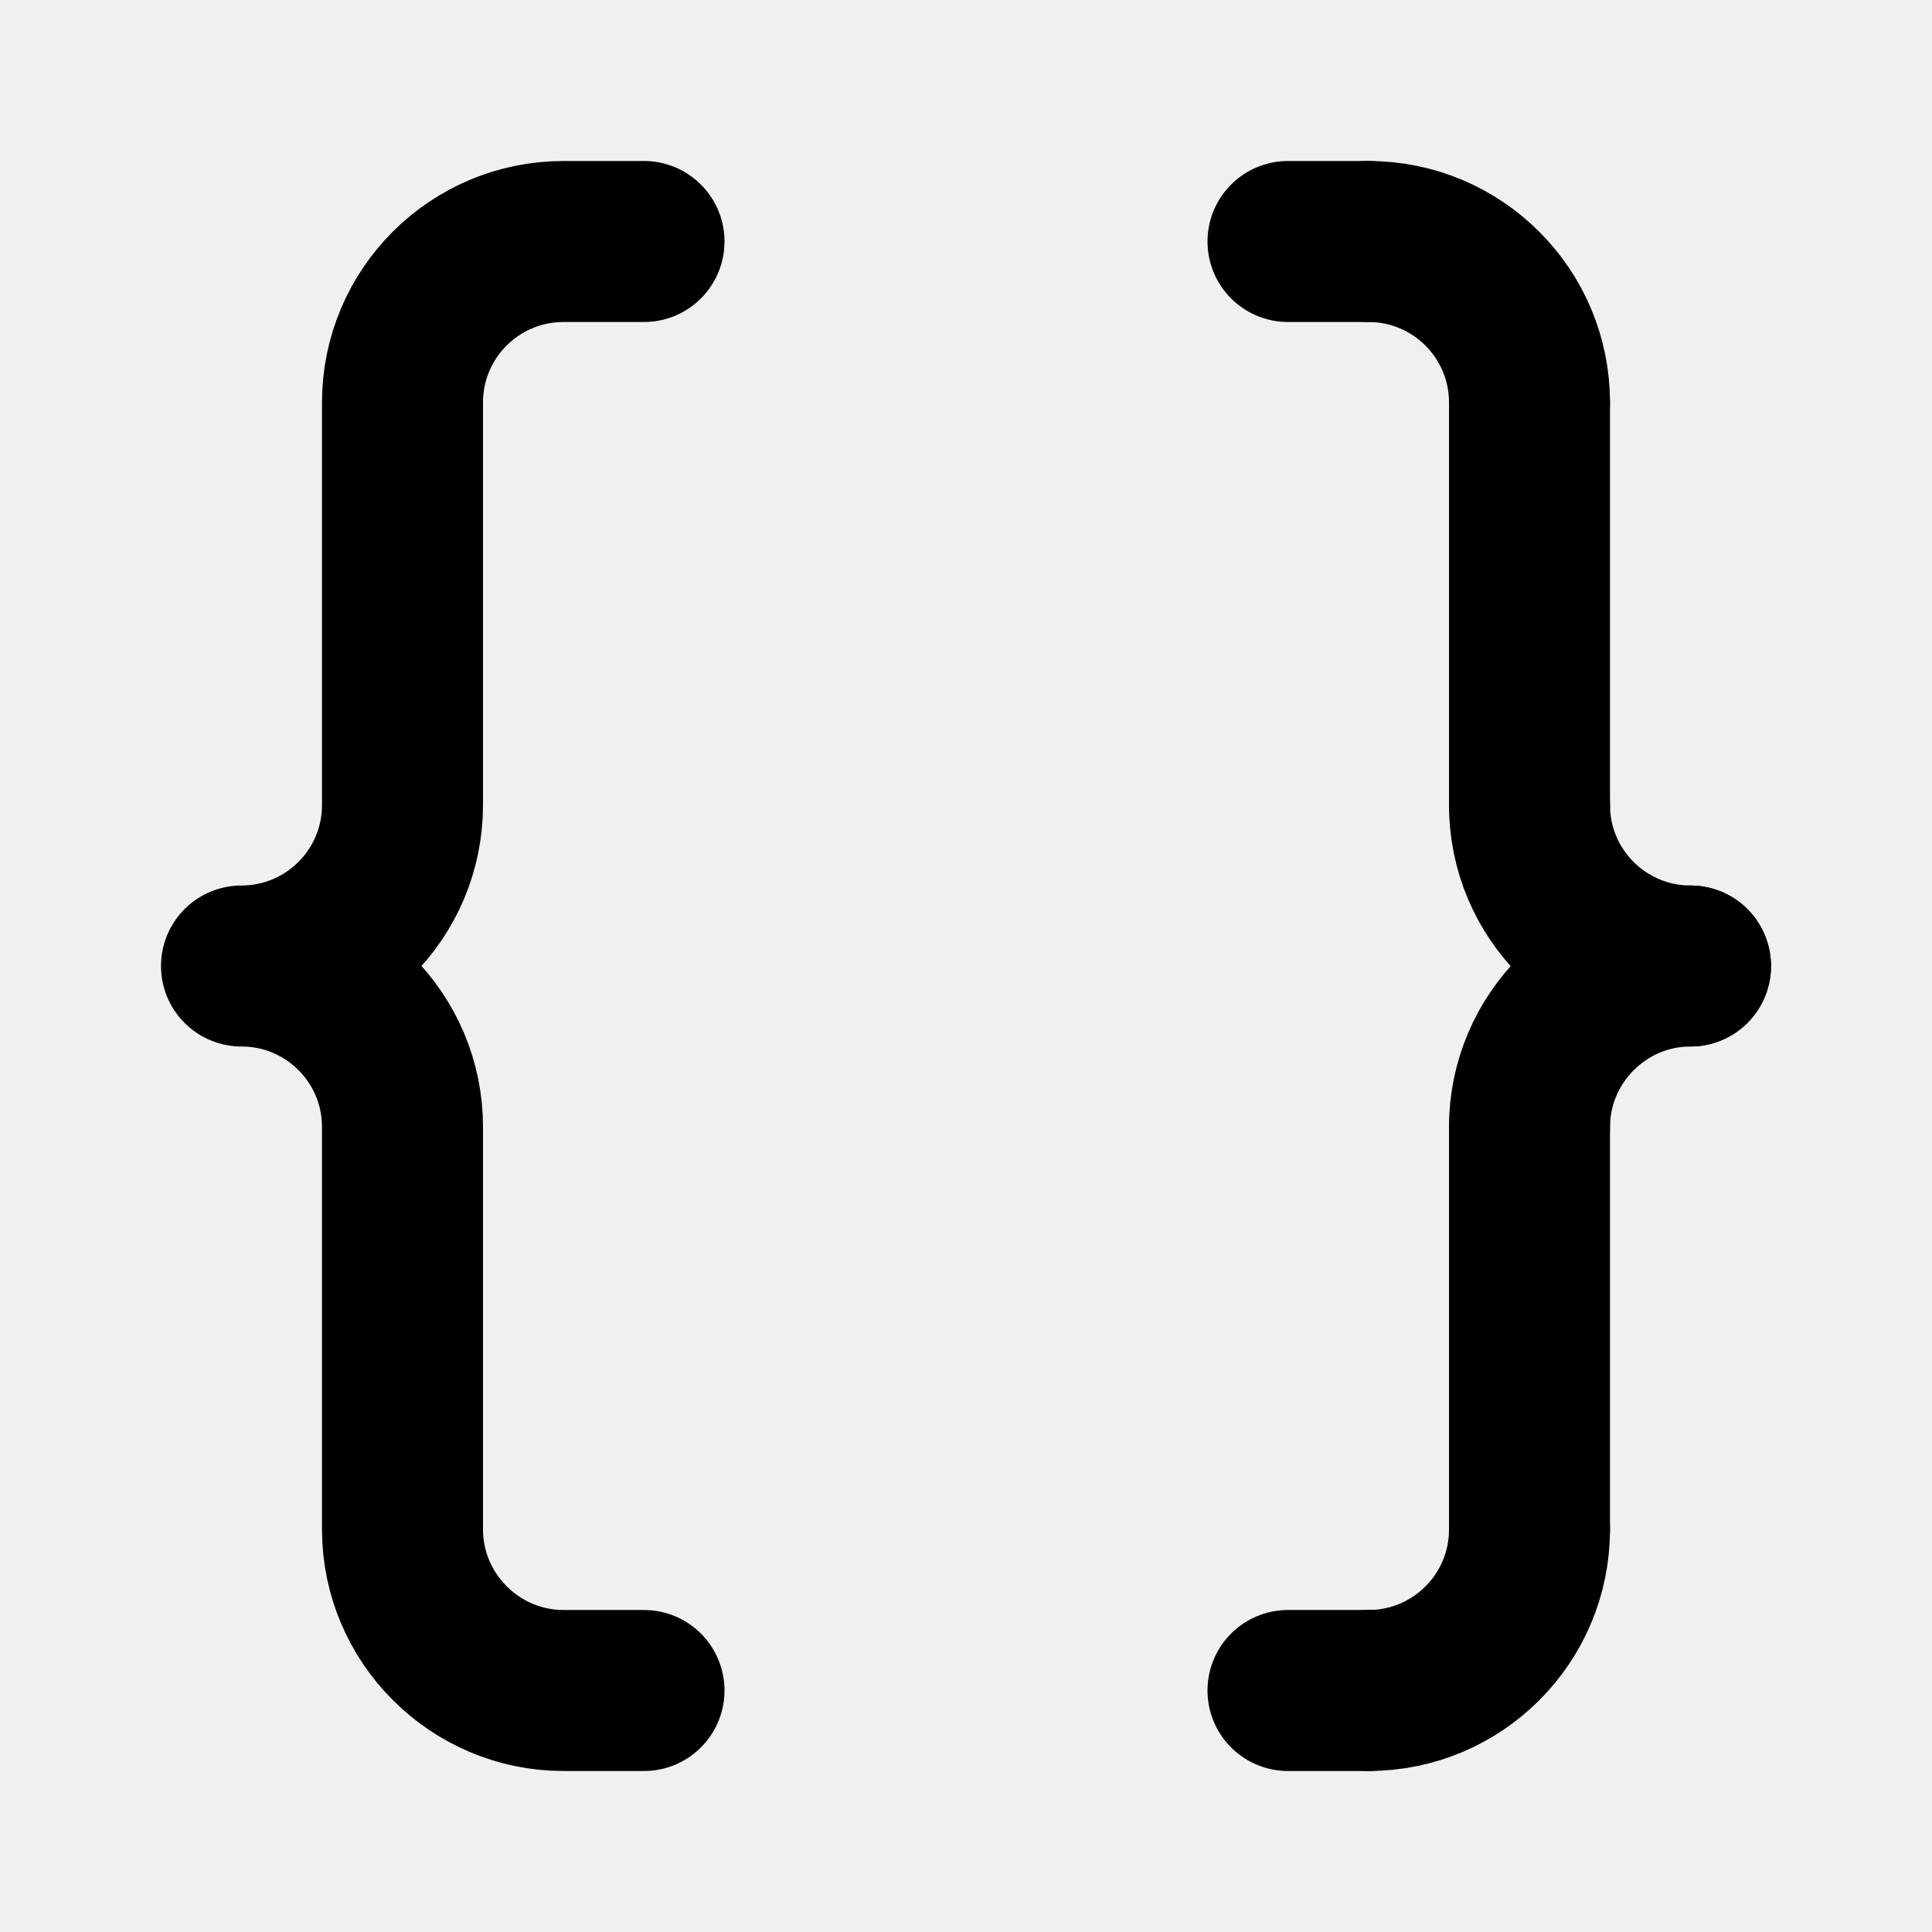
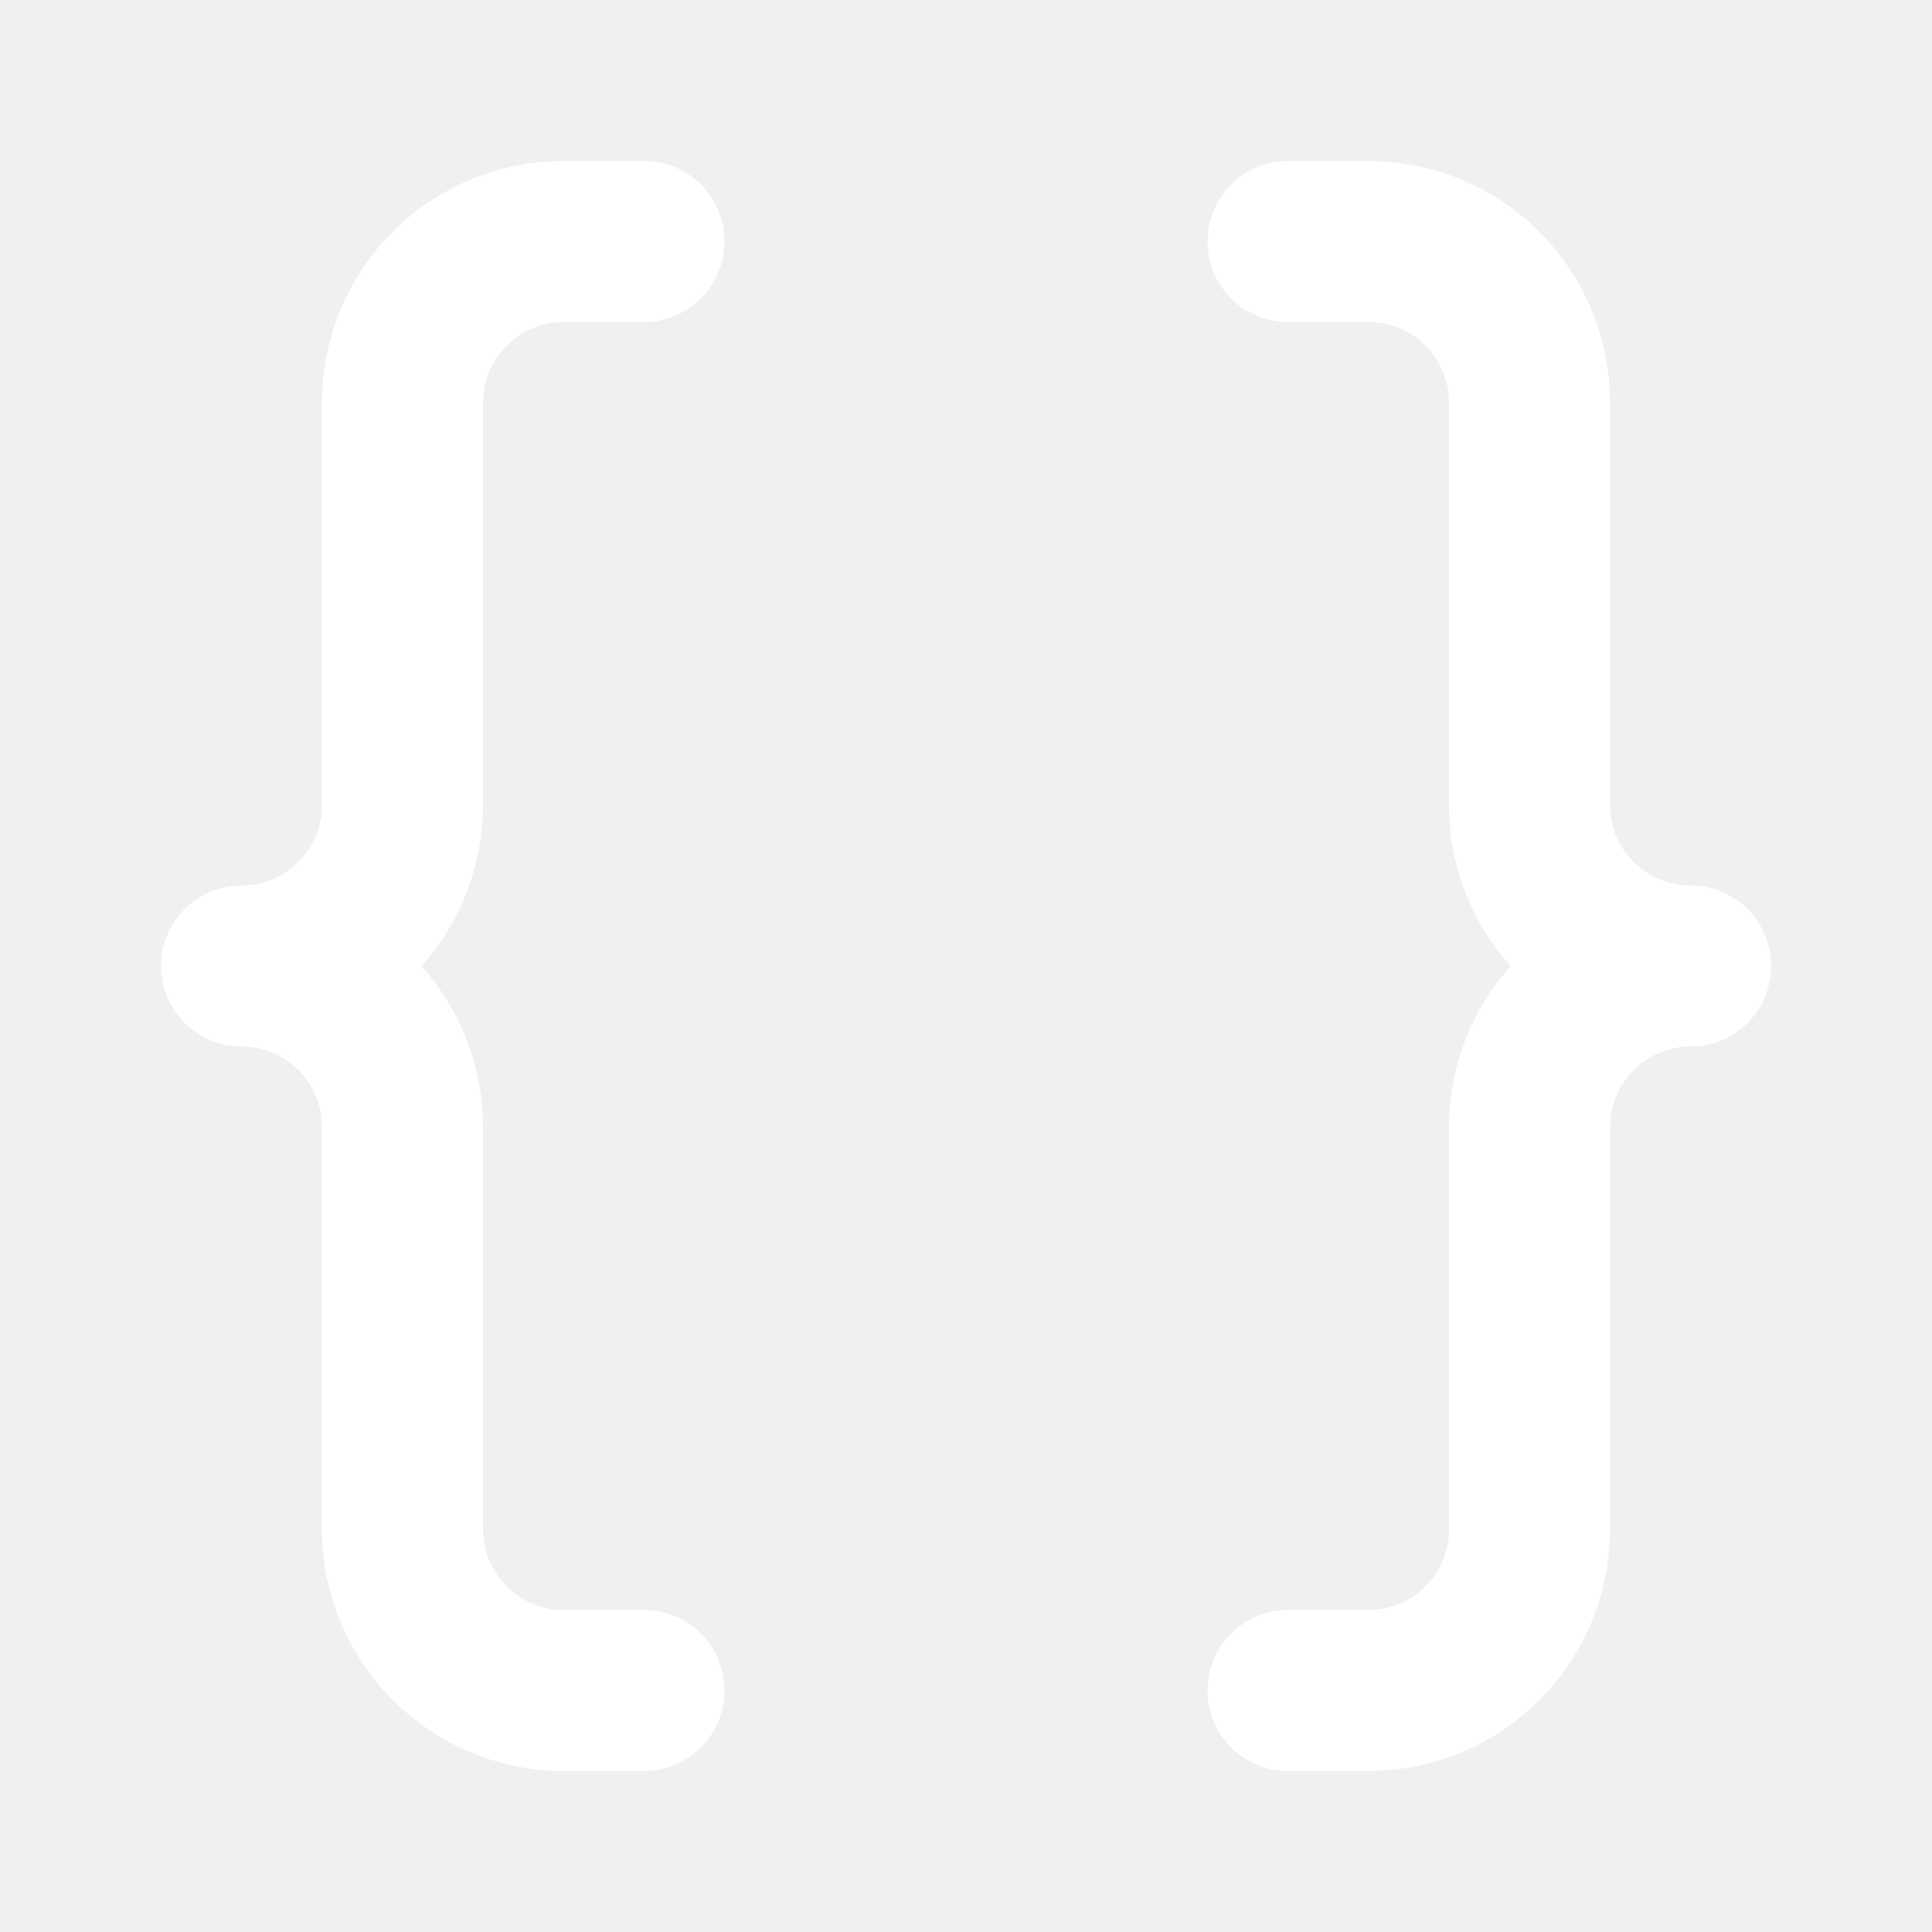
- <svg xmlns="http://www.w3.org/2000/svg" width="24" height="24" viewBox="0 0 24 24" fill="none" stroke="currentColor" stroke-width="2" stroke-linecap="round" stroke-linejoin="round">
+ <svg xmlns="http://www.w3.org/2000/svg" width="24" height="24" viewBox="0 0 24 24" fill="none" stroke="#ffffff" stroke-width="2" stroke-linecap="round" stroke-linejoin="round">
  <path d="M 16 21 L 17 21" />
  <path d="M 17 21 A2 2 0 0 0 19 19" />
  <path d="M 17 3 L 16 3" />
  <path d="M 19 10 L 19 5" />
  <path d="M 19 14 C 19 12.9 19.9 12 21 12" />
  <path d="M 19 19 L 19 14" />
  <path d="M 19 5 A2 2 0 0 0 17 3" />
  <path d="M21 12 A2 2 0 0 1 19 10" />
  <path d="M8 3H7a2 2 0 0 0-2 2v5a2 2 0 0 1-2 2 2 2 0 0 1 2 2v5c0 1.1.9 2 2 2h1" />
</svg>
